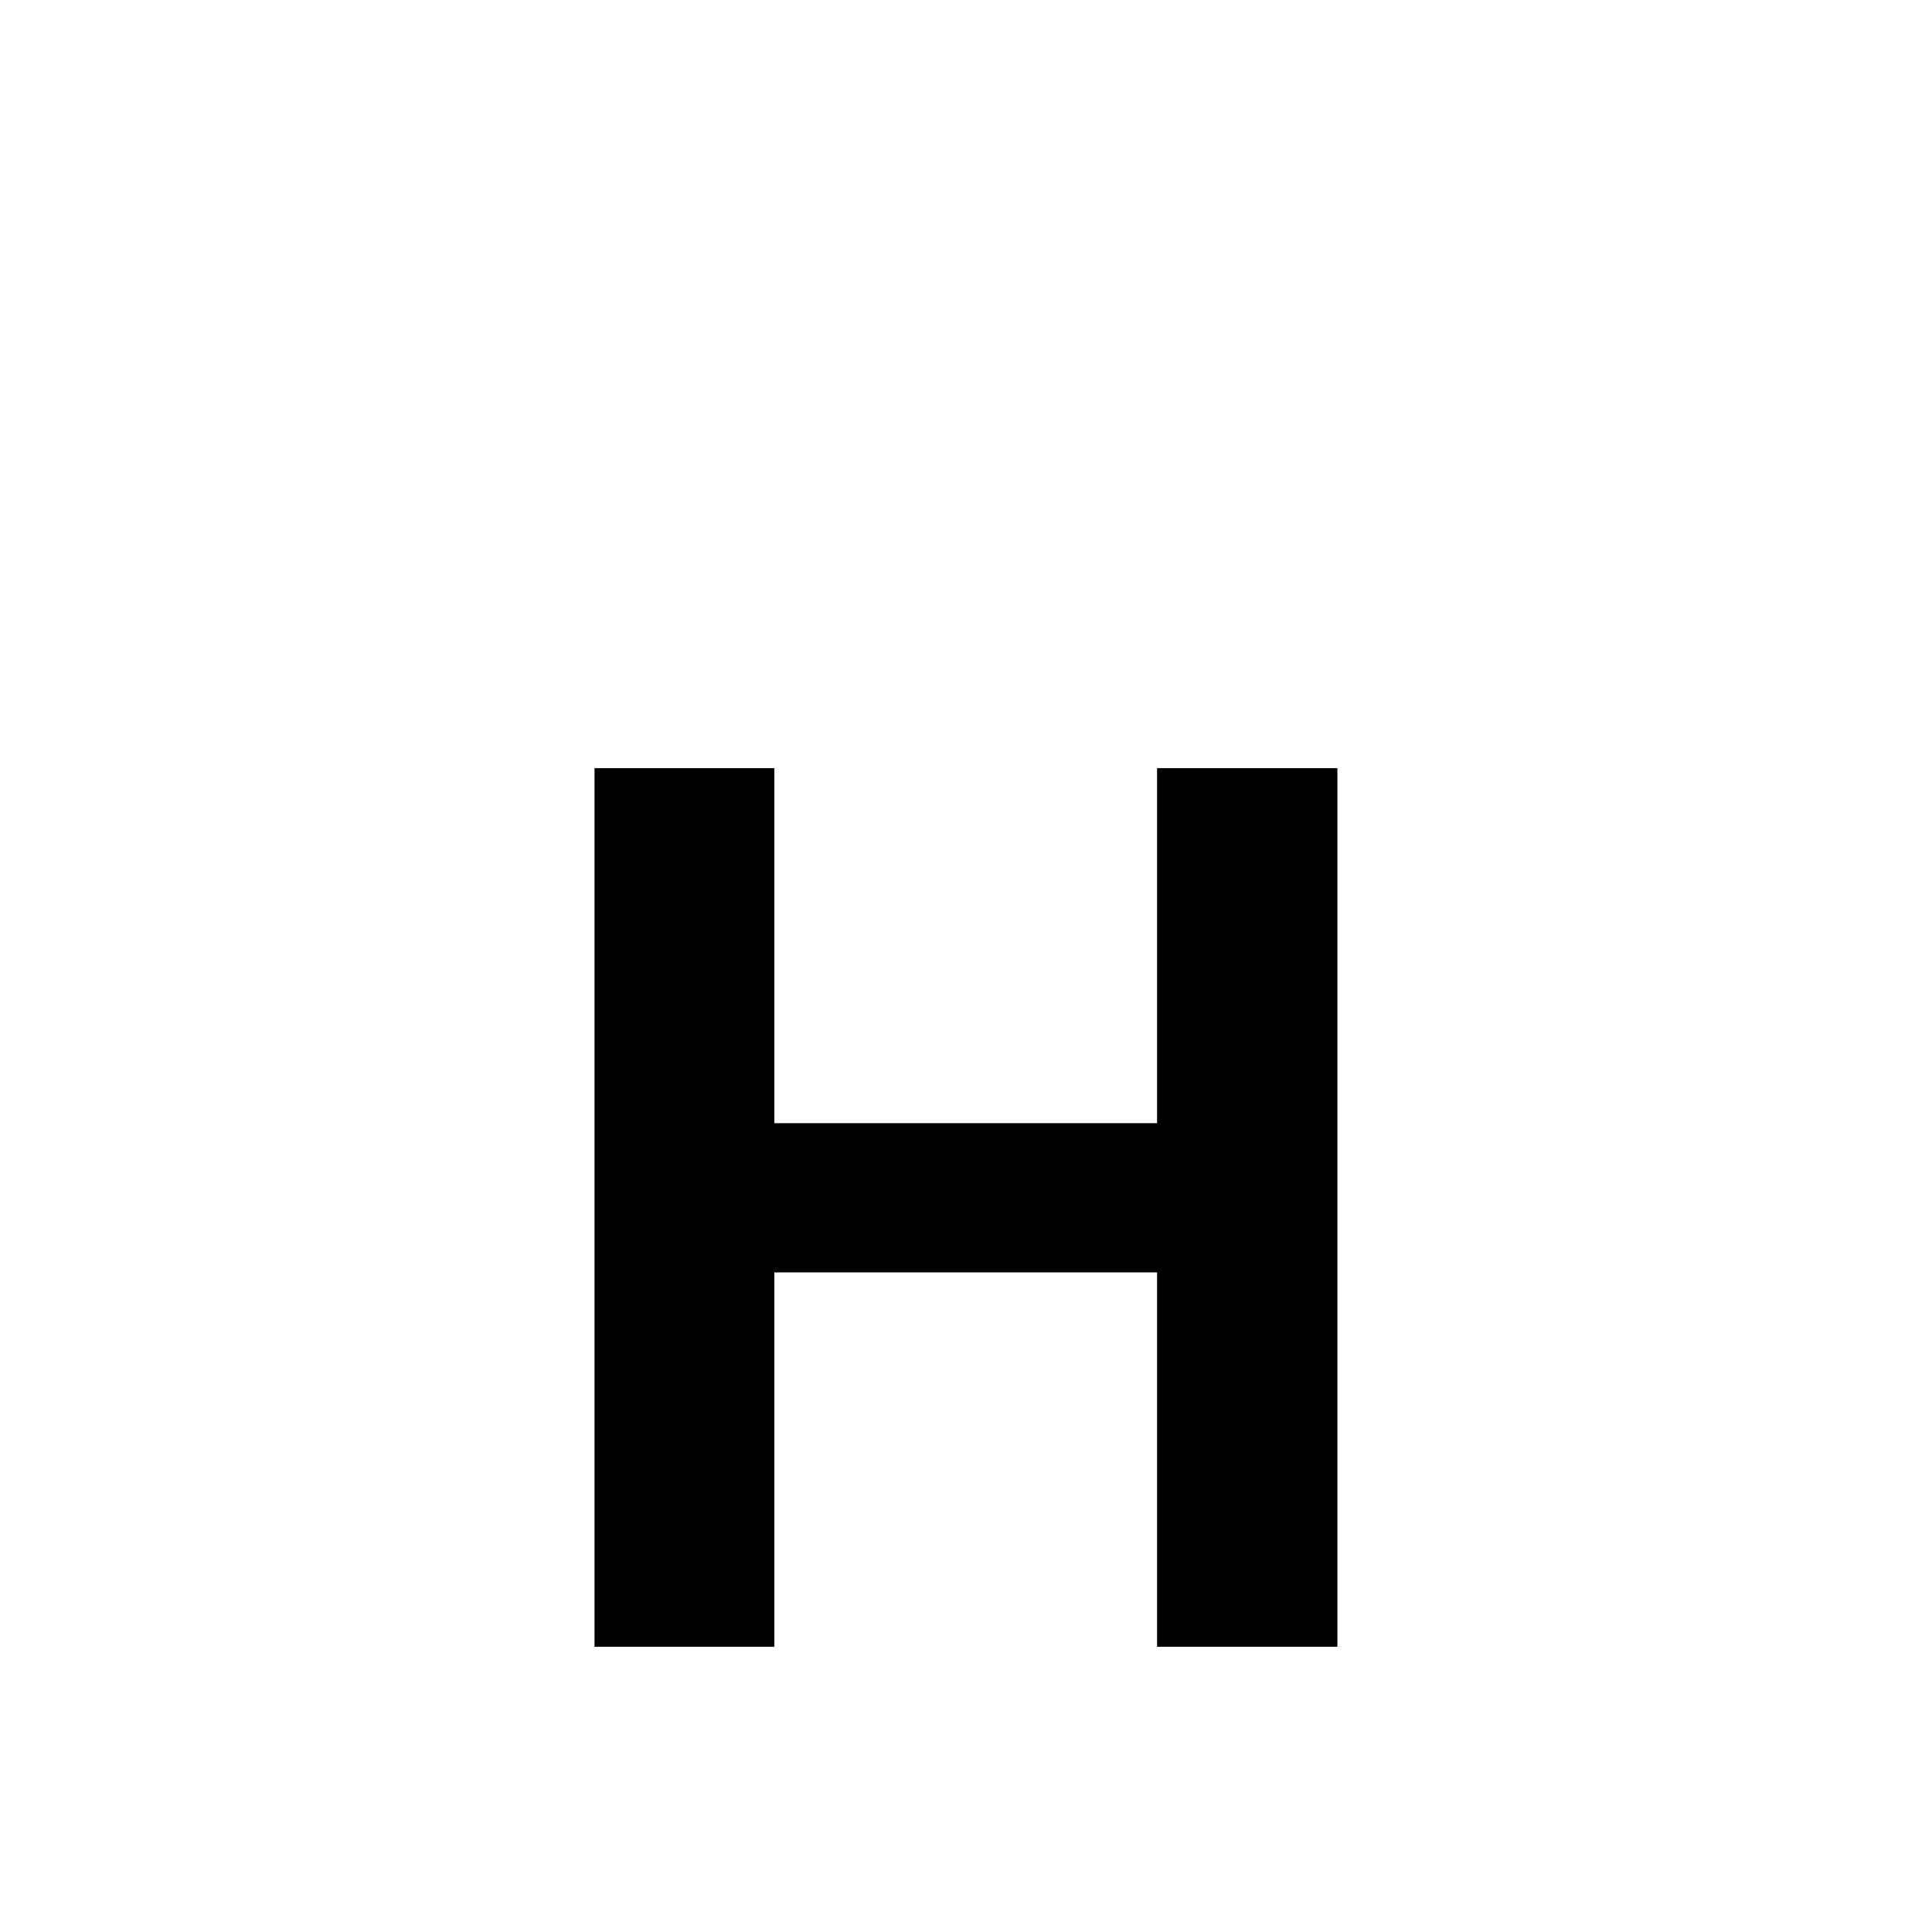
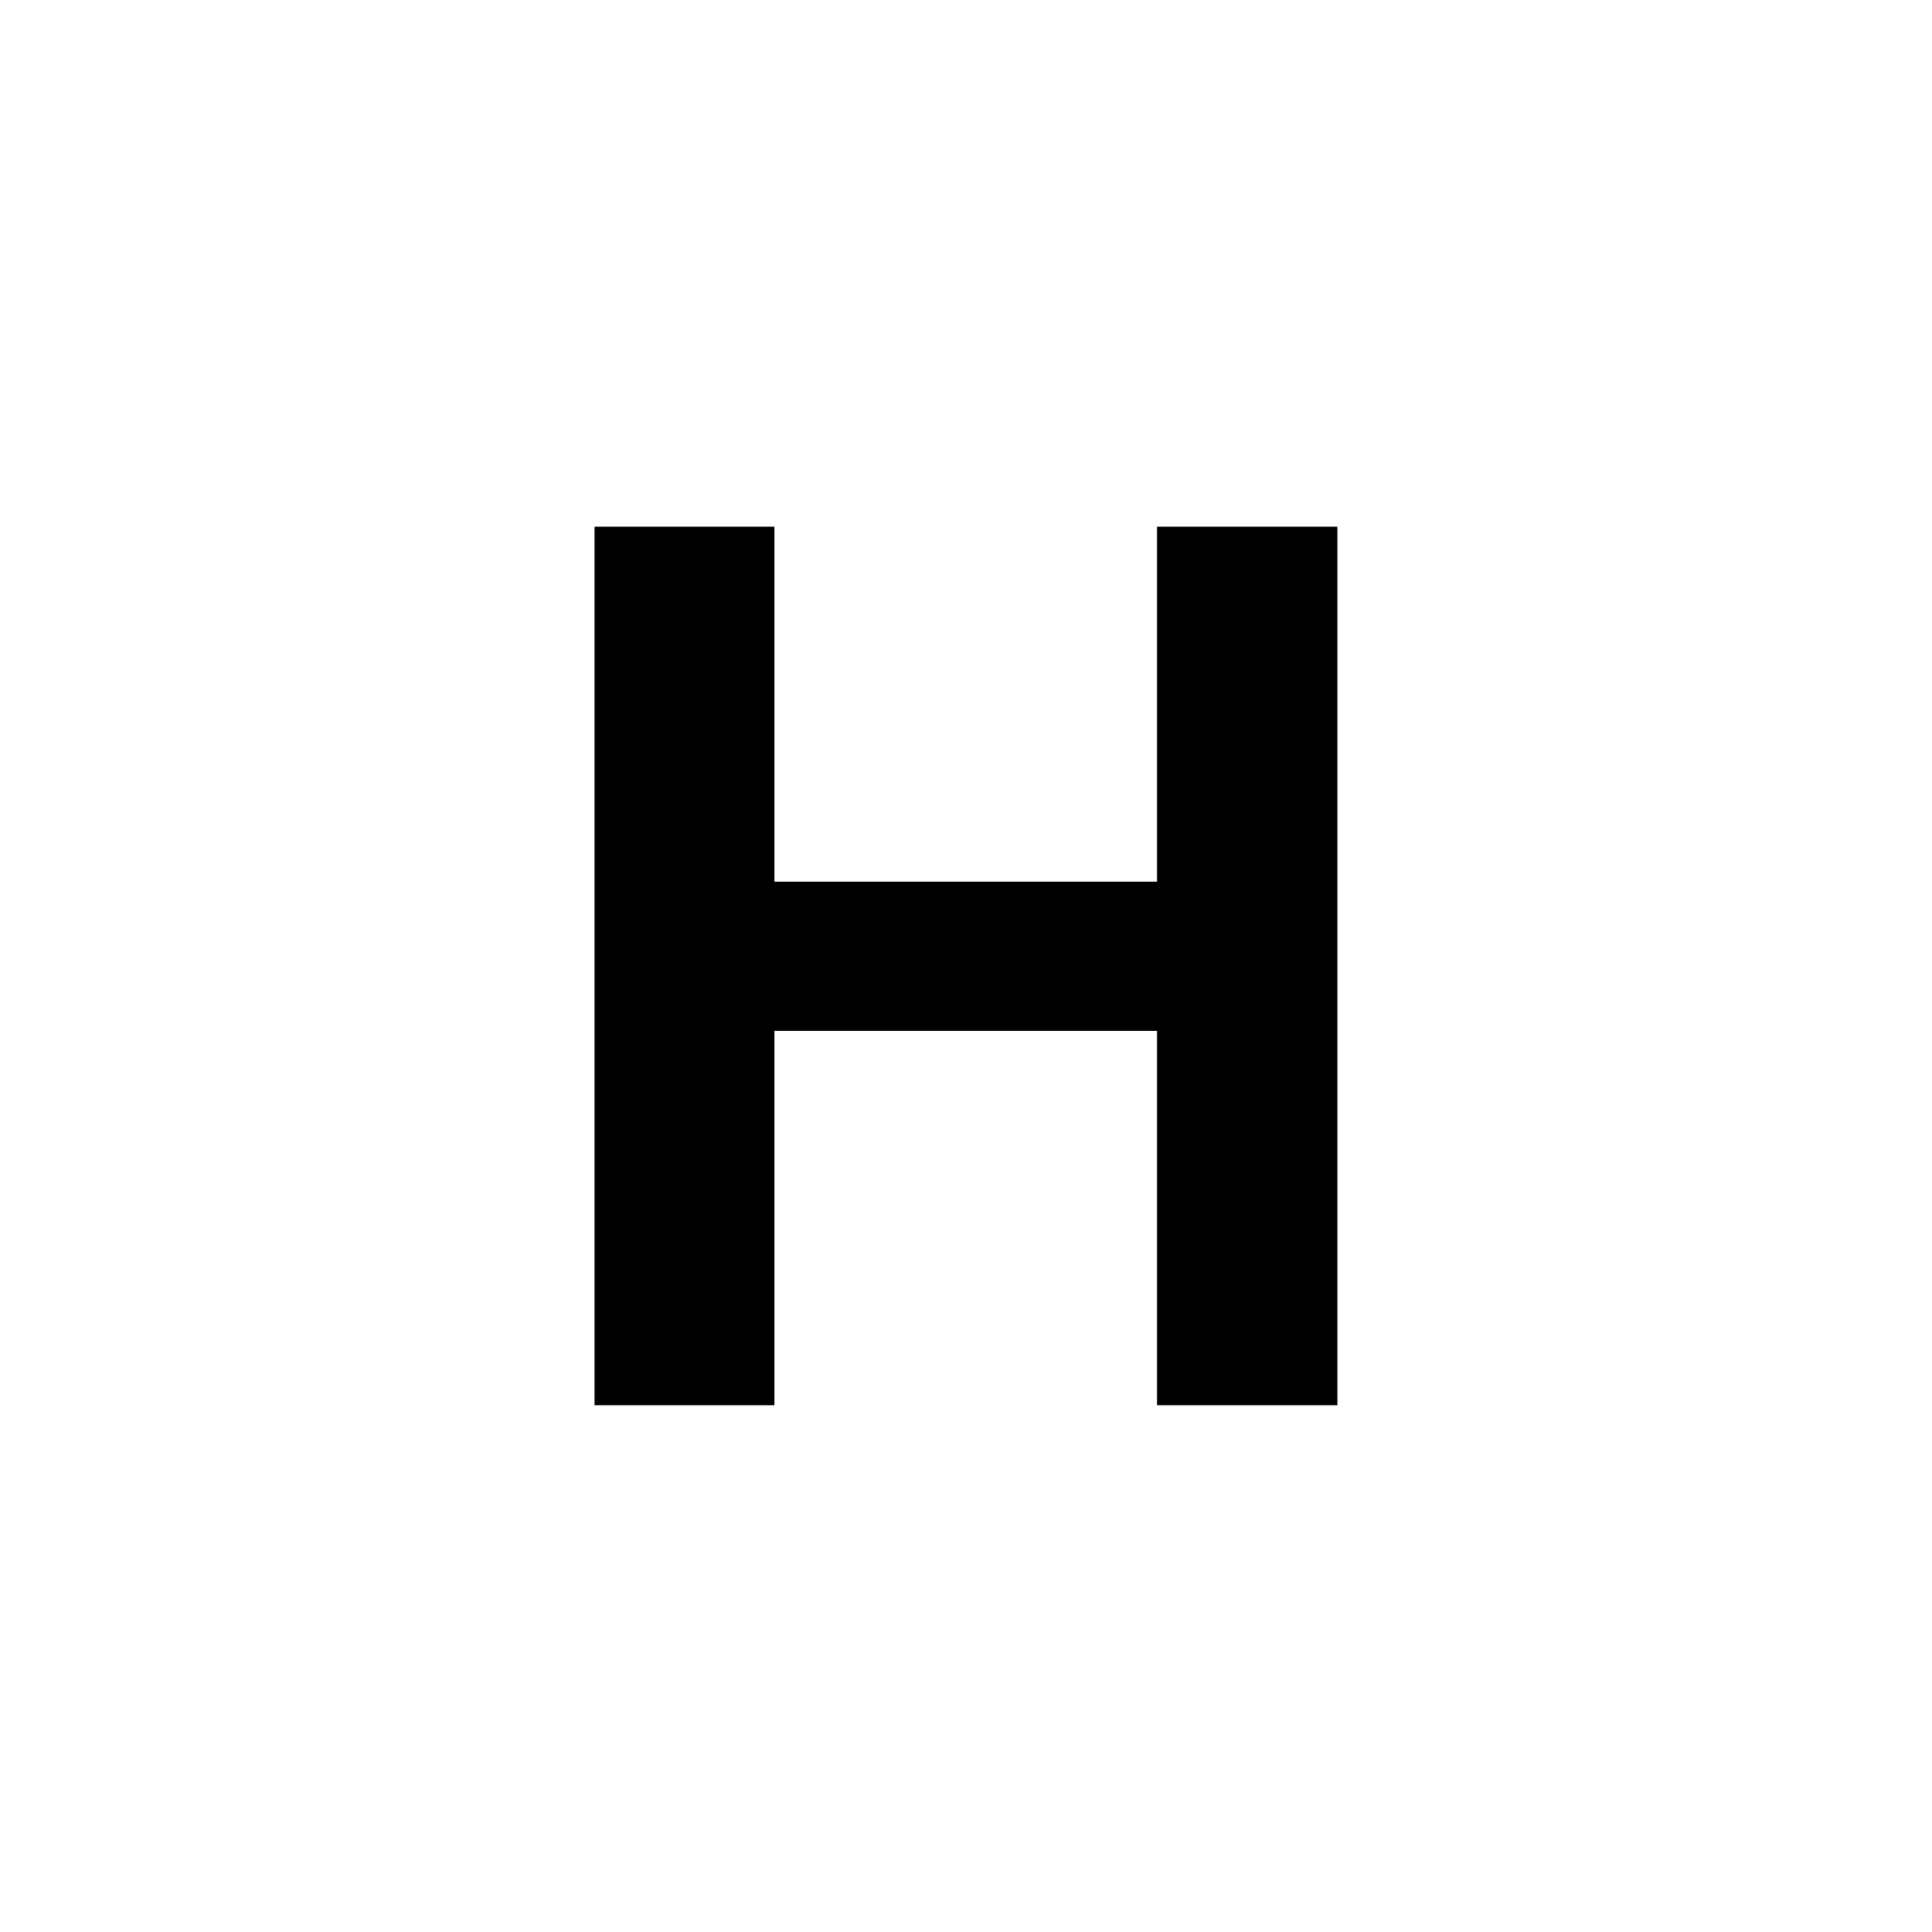
<svg xmlns="http://www.w3.org/2000/svg" width="192" height="192" viewBox="0 0 192 192" fill="none">
  <rect width="192" height="192" fill="white" />
-   <text x="96" y="120" font-family="system-ui, -apple-system, sans-serif" font-size="120" font-weight="700" fill="#000000" text-anchor="middle" dominant-baseline="central">H</text>
+   <text x="96" y="96" font-family="system-ui, -apple-system, sans-serif" font-size="120" font-weight="700" fill="#000000" text-anchor="middle" dominant-baseline="central">H</text>
</svg>
